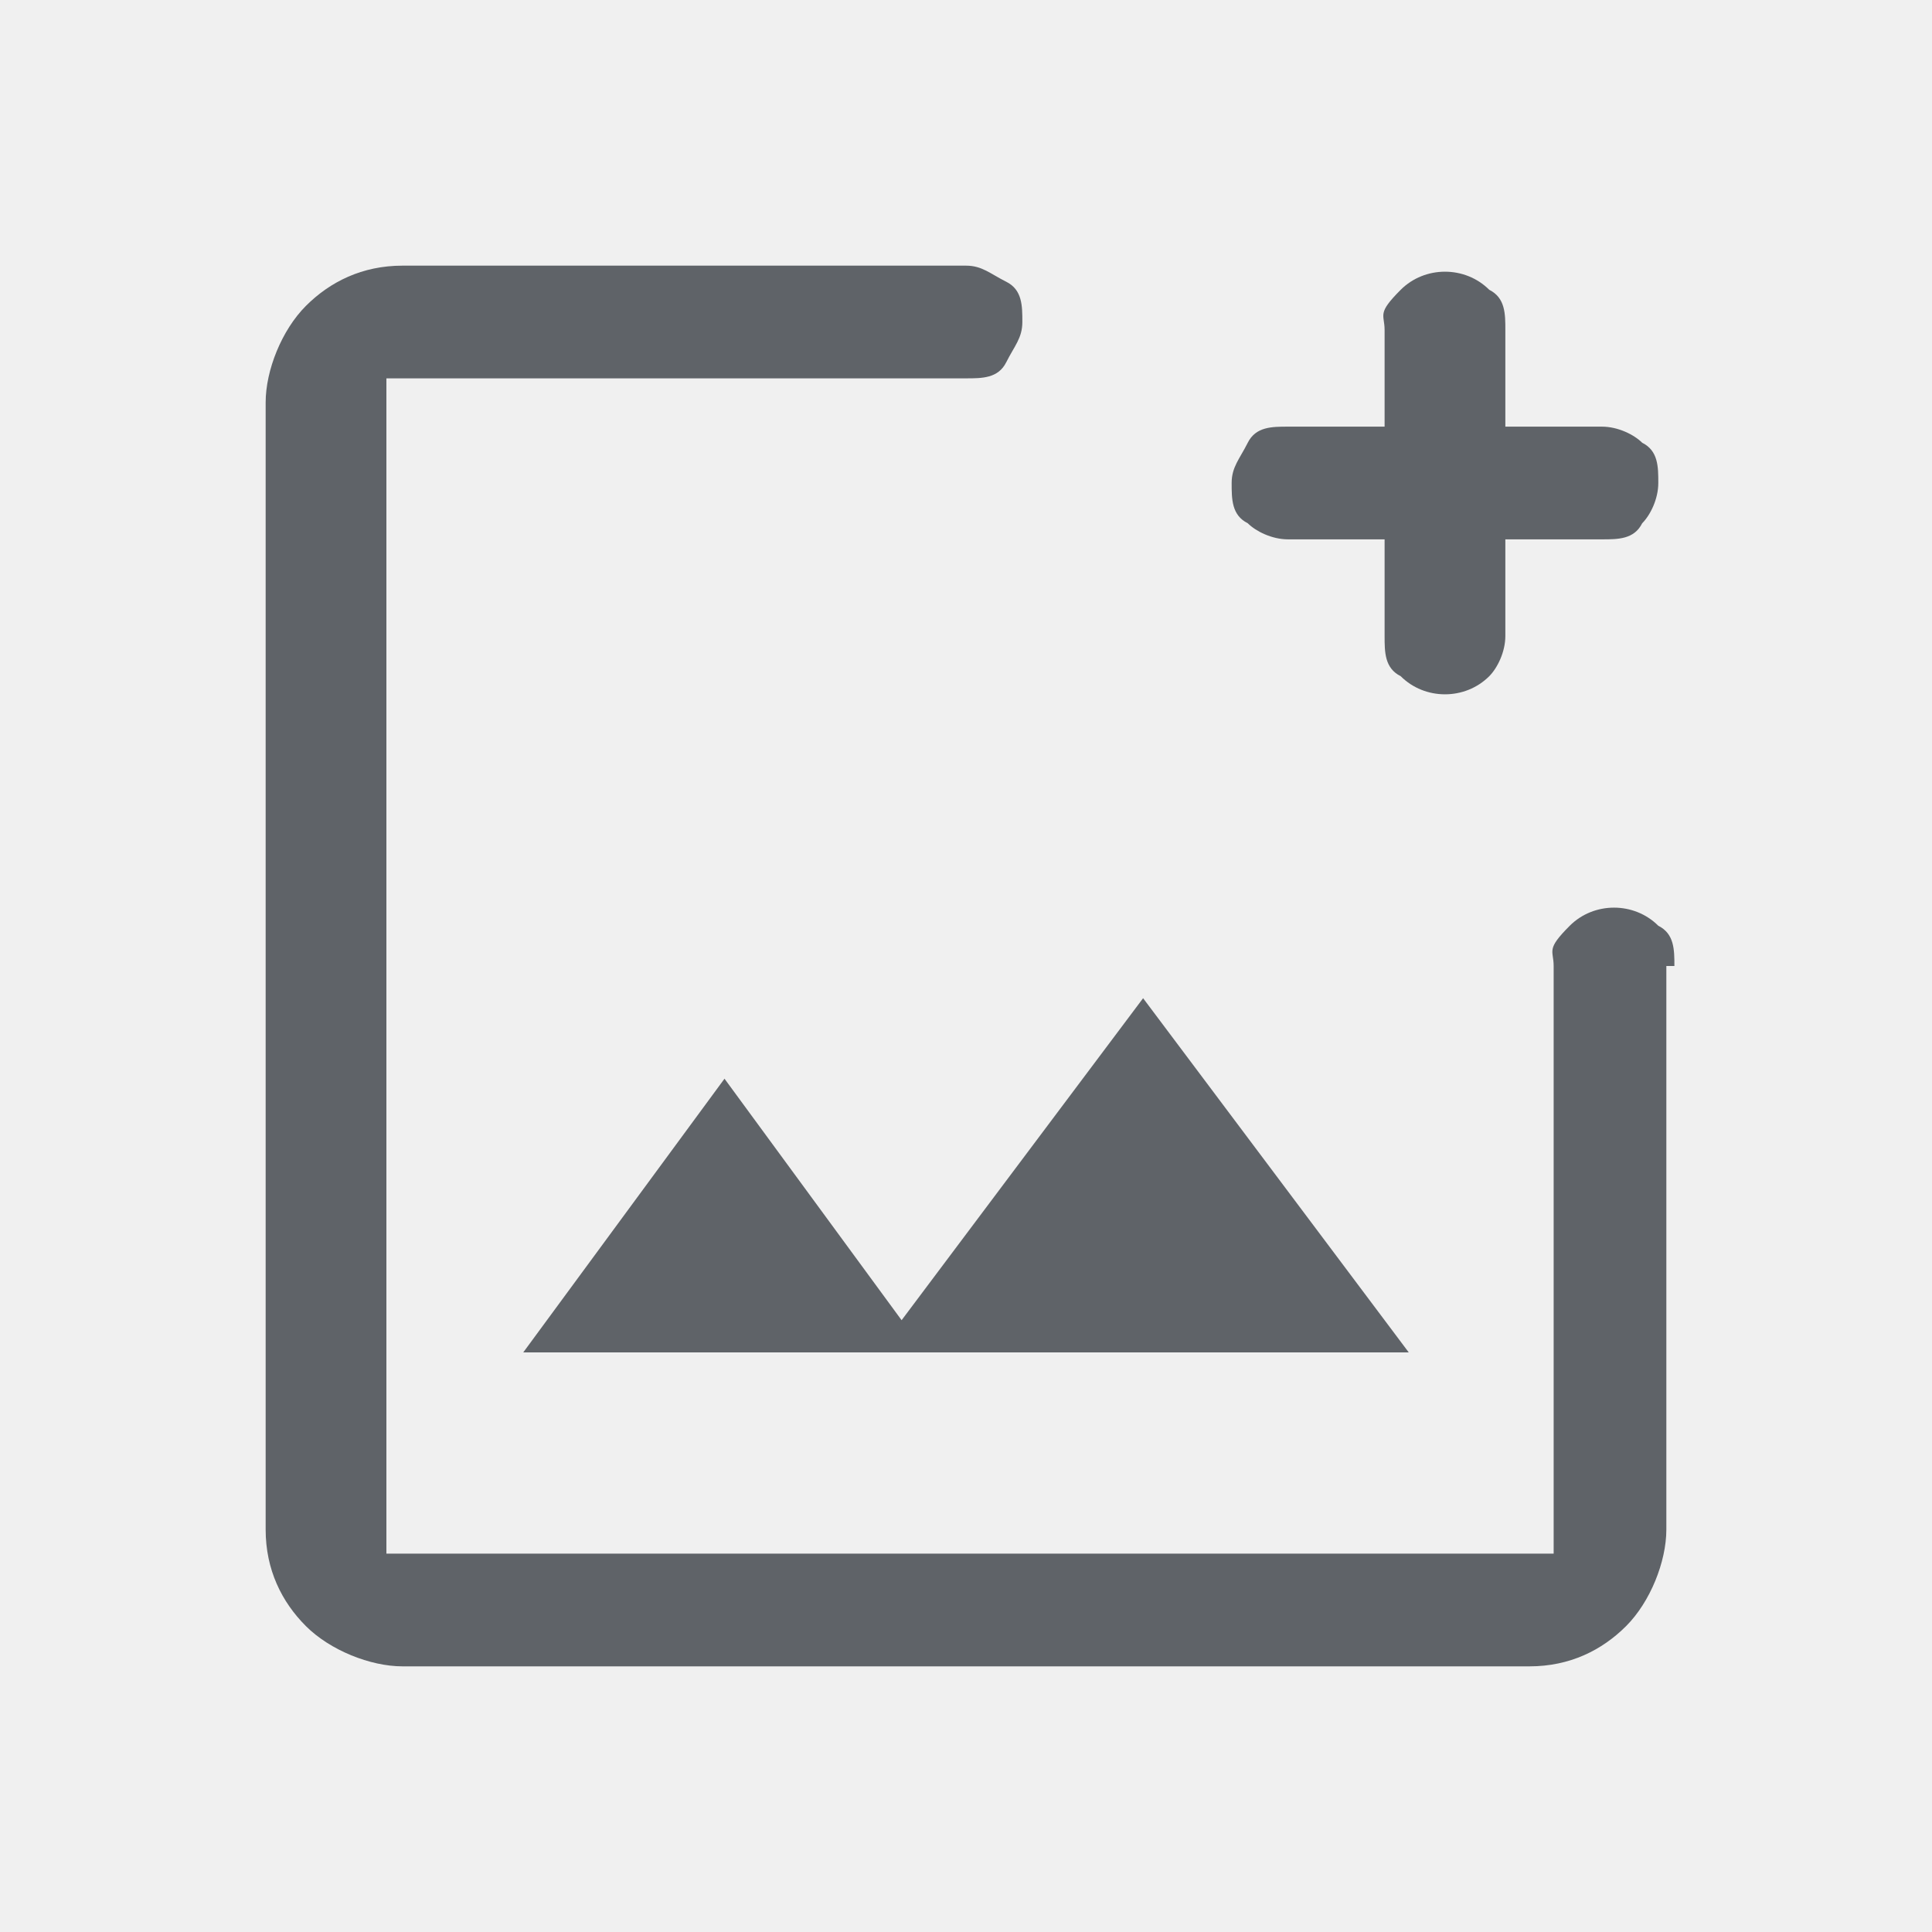
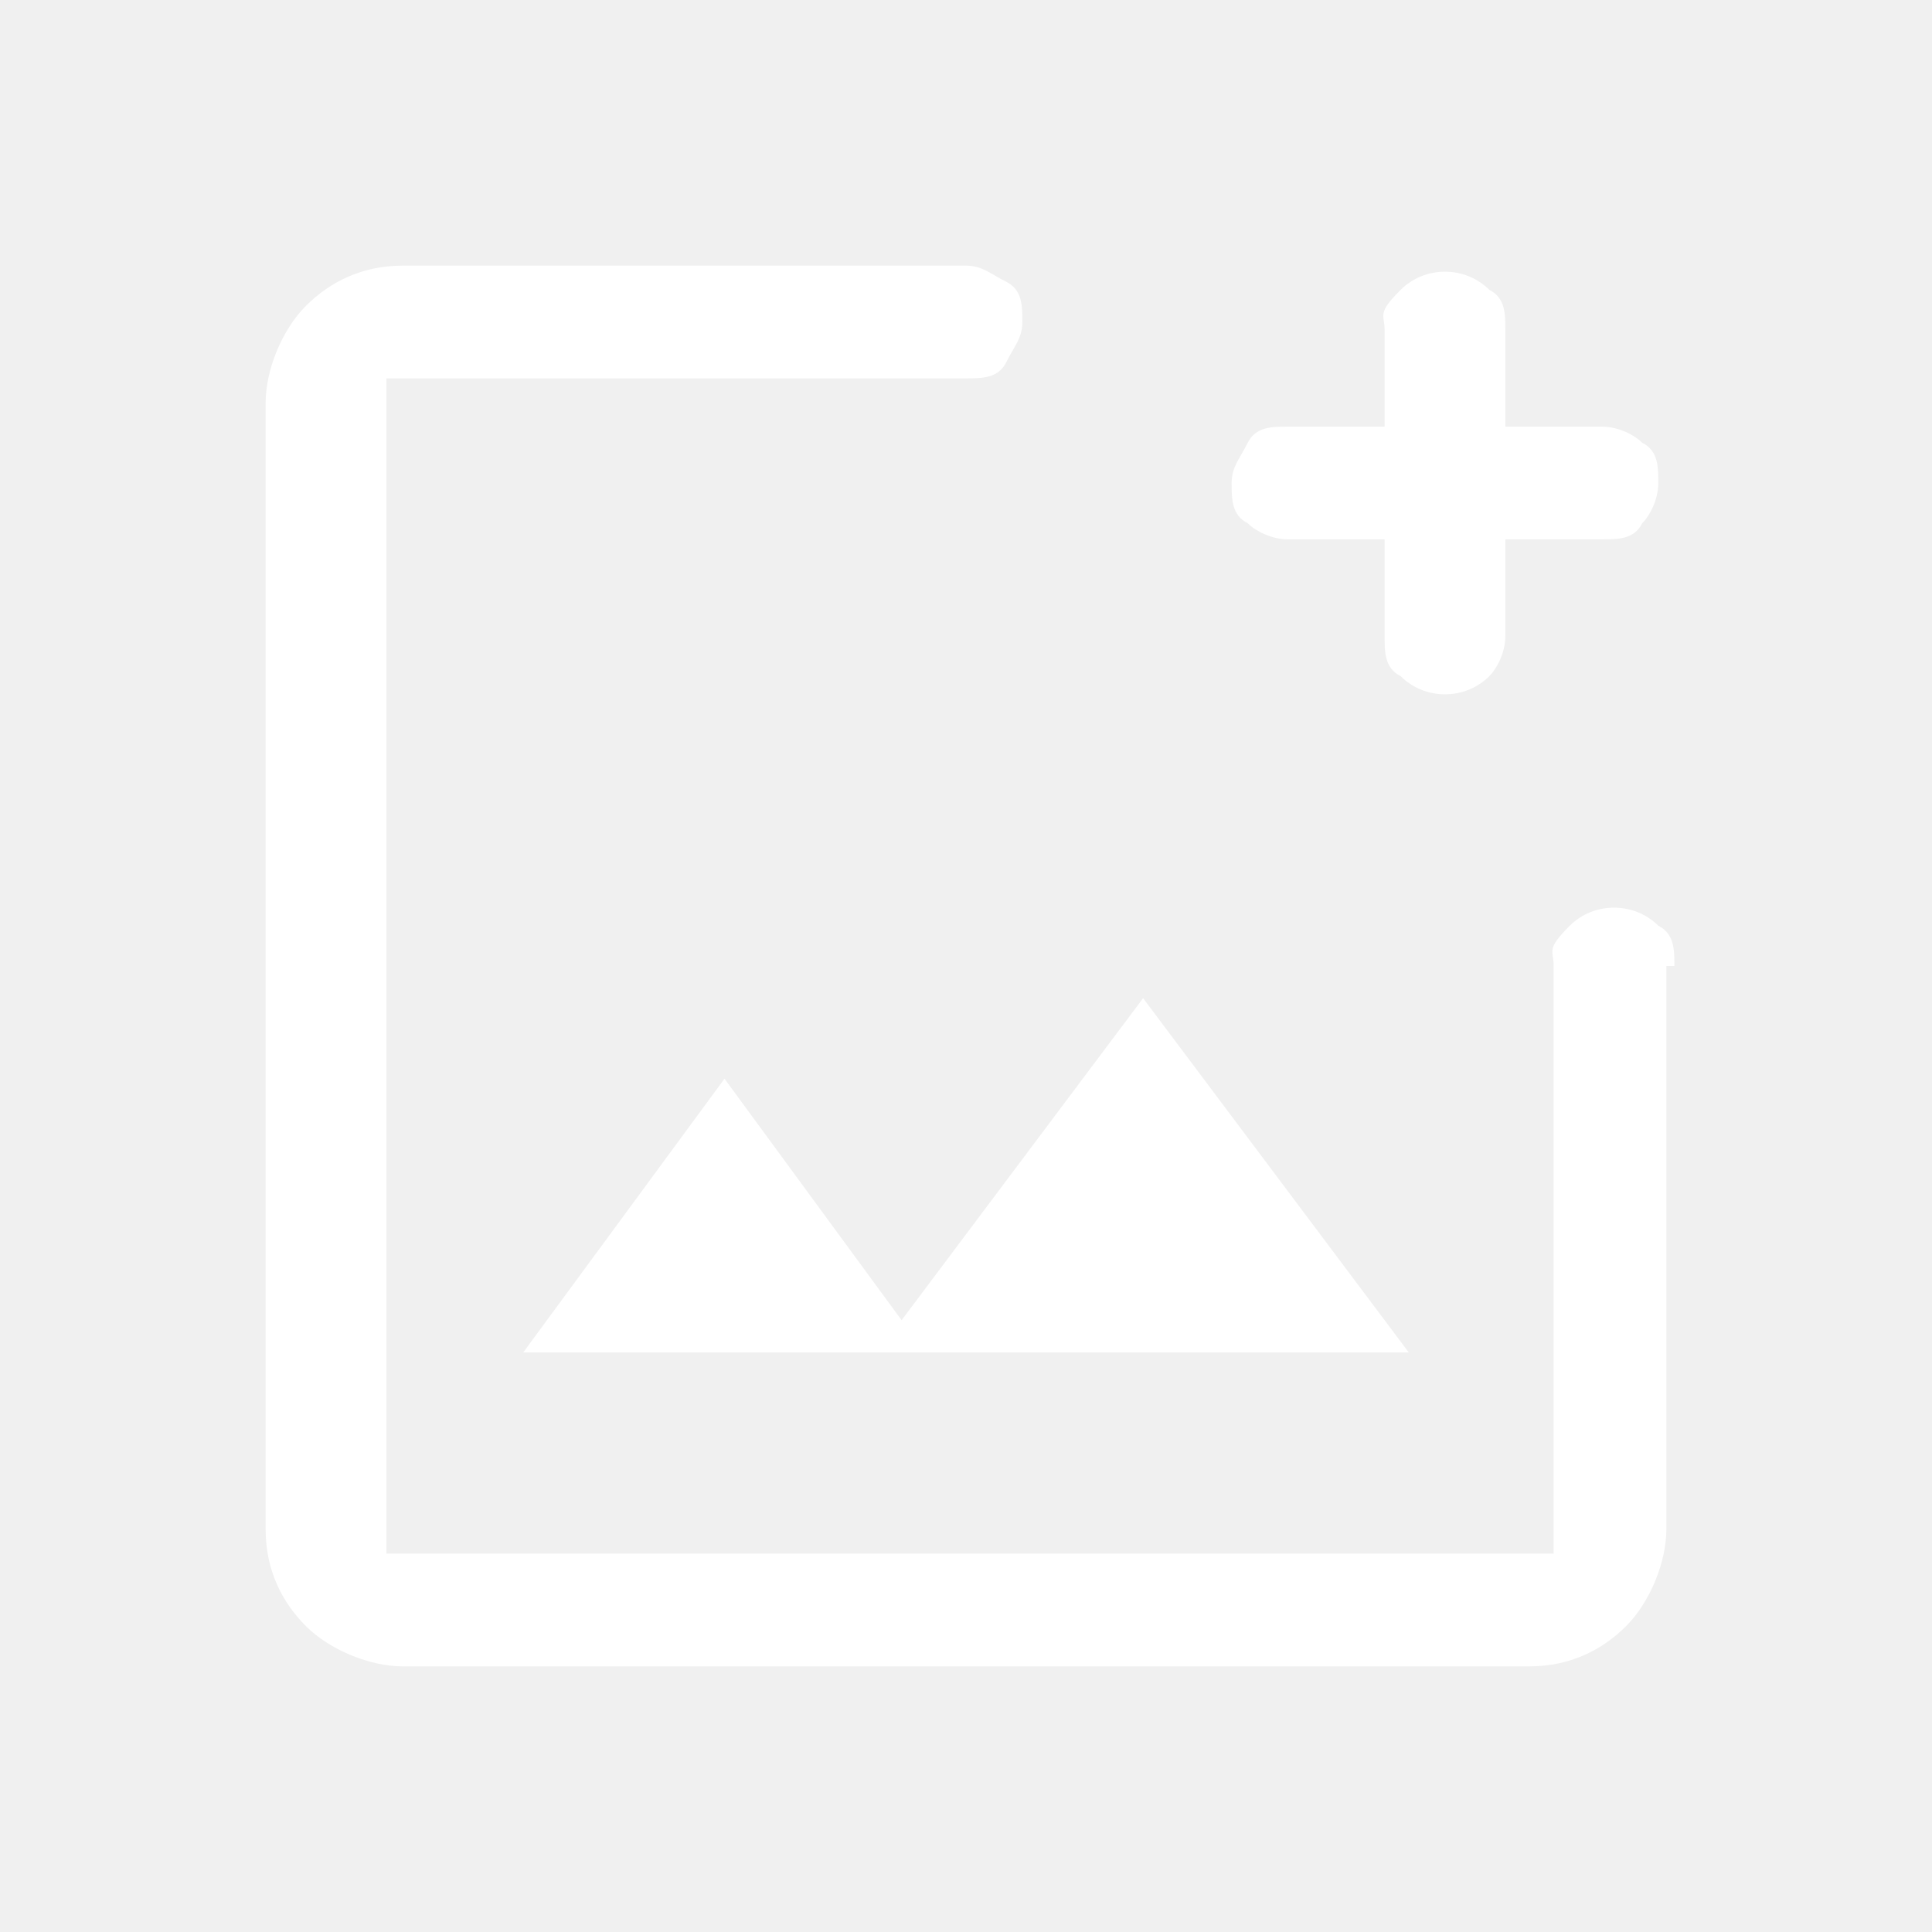
<svg xmlns="http://www.w3.org/2000/svg" version="1.1" viewBox="0 0 24 24">
  <defs>
    <style>
      .cls-1 {
-         fill: #5f6368;
+         fill: white;
      }
    </style>
  </defs>
  <g>
    <g id="Calque_1">
      <g>
        <path class="cls-1" d="M20.8,12c0-.2,0-.4-.2-.5-.3-.3-.8-.3-1.1,0s-.2.3-.2.5v7.3H4.8V4.7h7.2c.2,0,.4,0,.5-.2s.2-.3.2-.5,0-.4-.2-.5-.3-.2-.5-.2h-7c-.5,0-.9.2-1.2.5s-.5.8-.5,1.2v14c0,.5.2.9.5,1.2.3.3.8.5,1.2.5h14c.5,0,.9-.2,1.2-.5s.5-.8.5-1.2v-7Z" />
        <polygon class="cls-1" points="11.2 16.4 9 13.4 6.5 16.8 17.5 16.8 14.2 12.4 11.2 16.4" />
        <path class="cls-1" d="M15.5,6.5c.1.1.3.2.5.2h1.2v1.2c0,.2,0,.4.2.5.3.3.8.3,1.1,0,.1-.1.2-.3.2-.5v-1.2h1.2c.2,0,.4,0,.5-.2.1-.1.2-.3.2-.5s0-.4-.2-.5c-.1-.1-.3-.2-.5-.2h-1.2v-1.2c0-.2,0-.4-.2-.5-.3-.3-.8-.3-1.1,0s-.2.3-.2.5v1.2h-1.2c-.2,0-.4,0-.5.2s-.2.3-.2.5,0,.4.2.5Z" />
      </g>
    </g>
  </g>
</svg>
